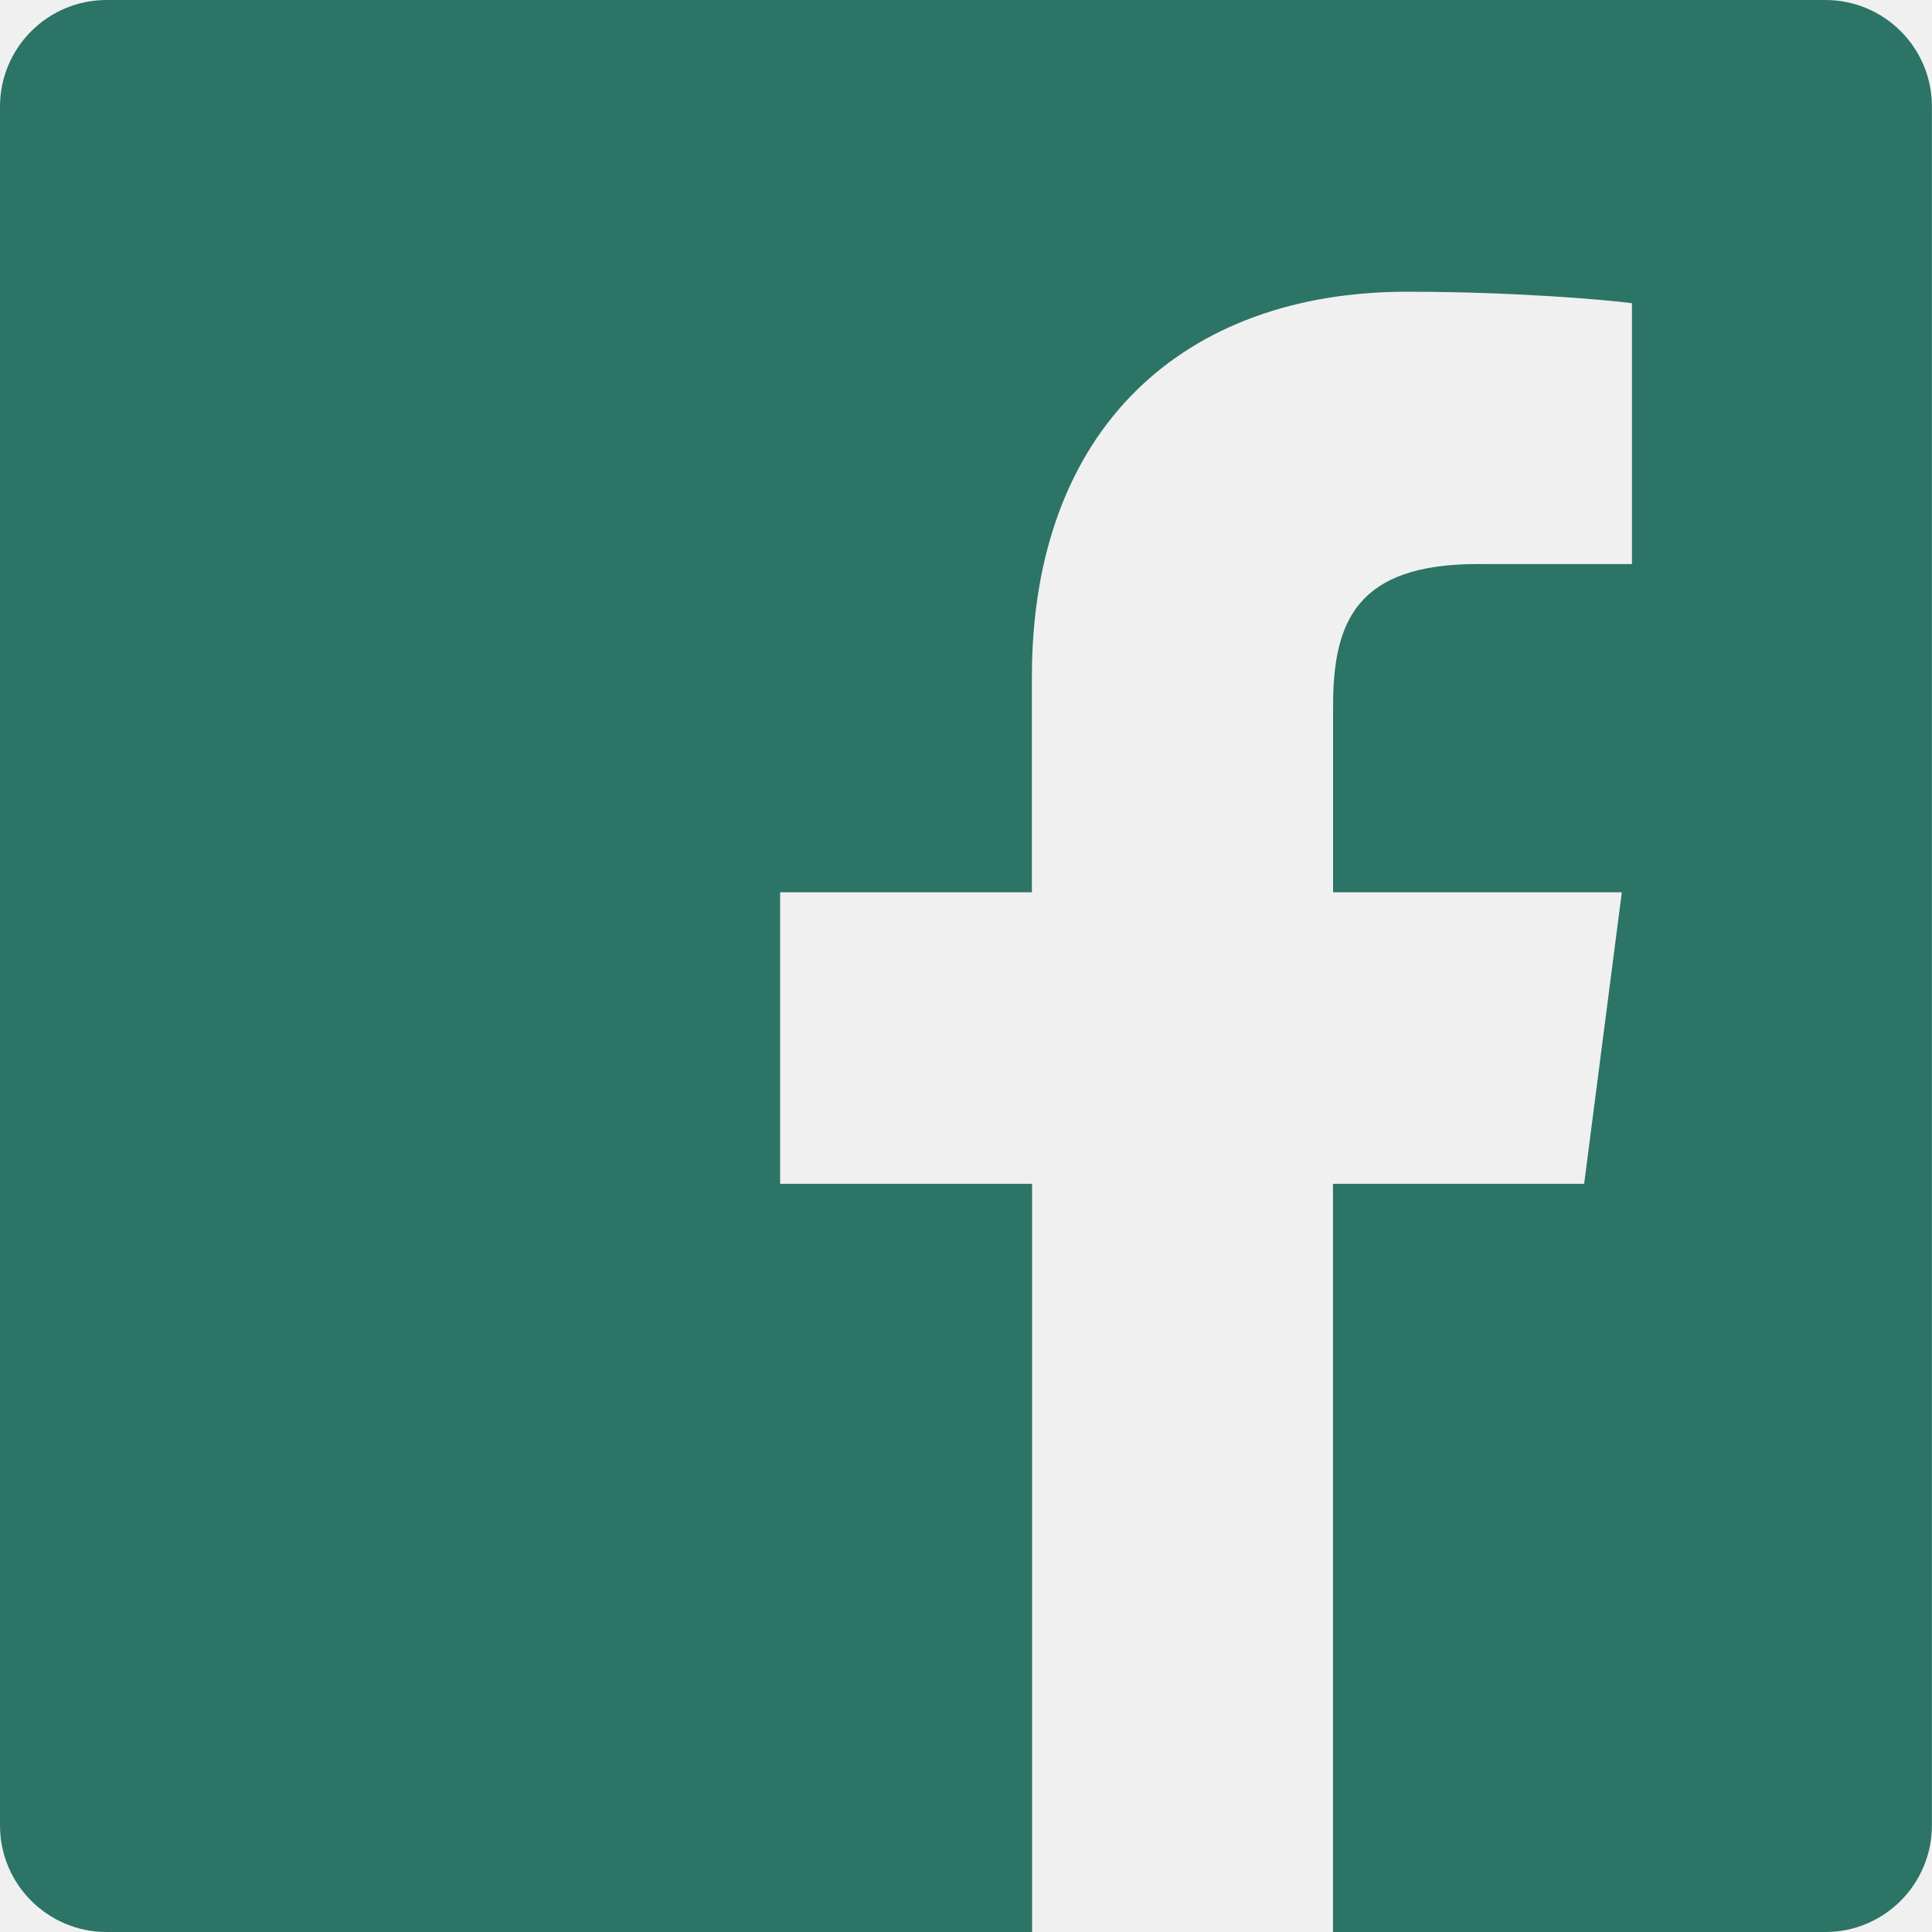
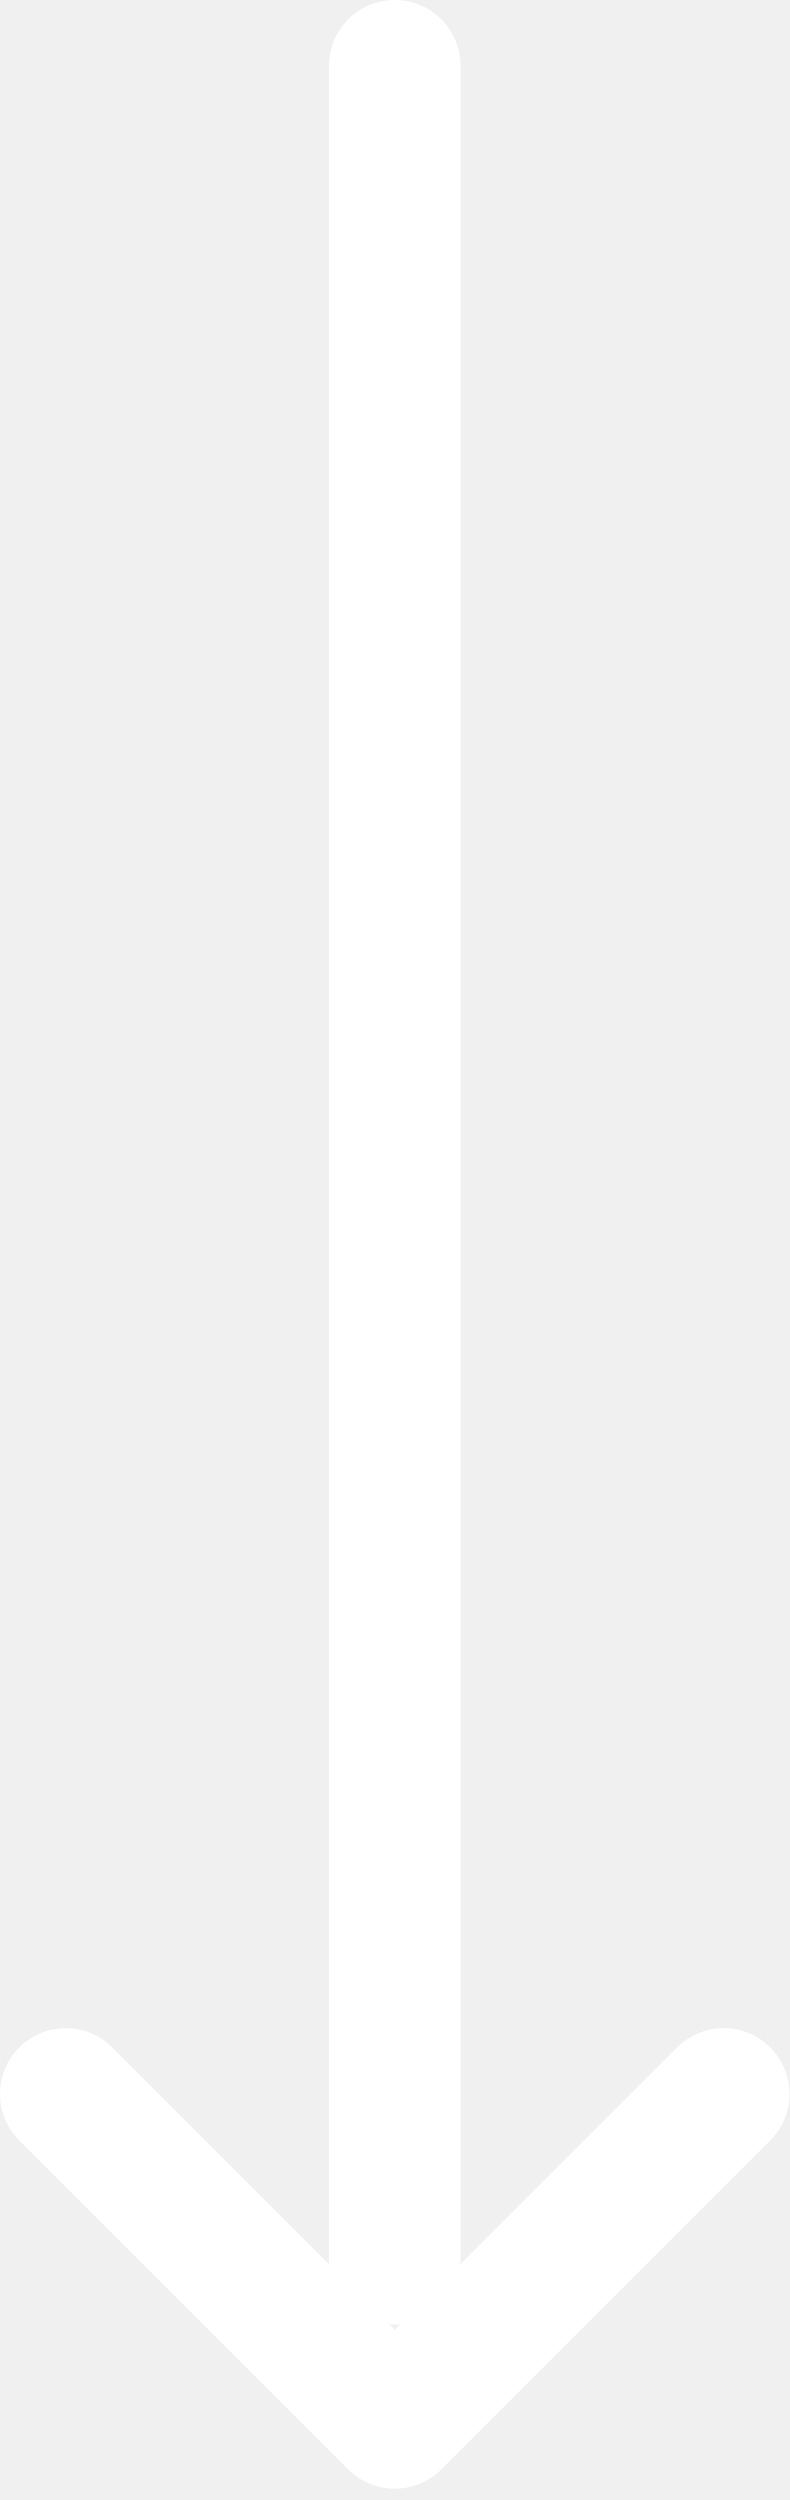
- <svg xmlns="http://www.w3.org/2000/svg" width="20" height="20">
-   <path d="M18.896 0H1.104C.494 0 0 .494 0 1.104v17.793C0 19.506.494 20 1.104 20h9.58v-7.745H8.076V9.237h2.606V7.01c0-2.583 1.578-3.99 3.883-3.99 1.104 0 2.052.082 2.329.119v2.7h-1.598c-1.254 0-1.496.597-1.496 1.47v1.928h2.989l-.39 3.018h-2.6V20h5.098c.608 0 1.102-.494 1.102-1.104V1.104C20 .494 19.506 0 18.896 0z" fill="#2C7566" fill-rule="nonzero" />
+ <svg xmlns="http://www.w3.org/2000/svg" width="36" height="114">
+   <g stroke="#FFF" stroke-width="6" fill="none" fill-rule="evenodd" stroke-linecap="round" stroke-linejoin="round">
+     <path d="M18 3v100M3 95.484l15 15 15-15" />
+   </g>
</svg>
